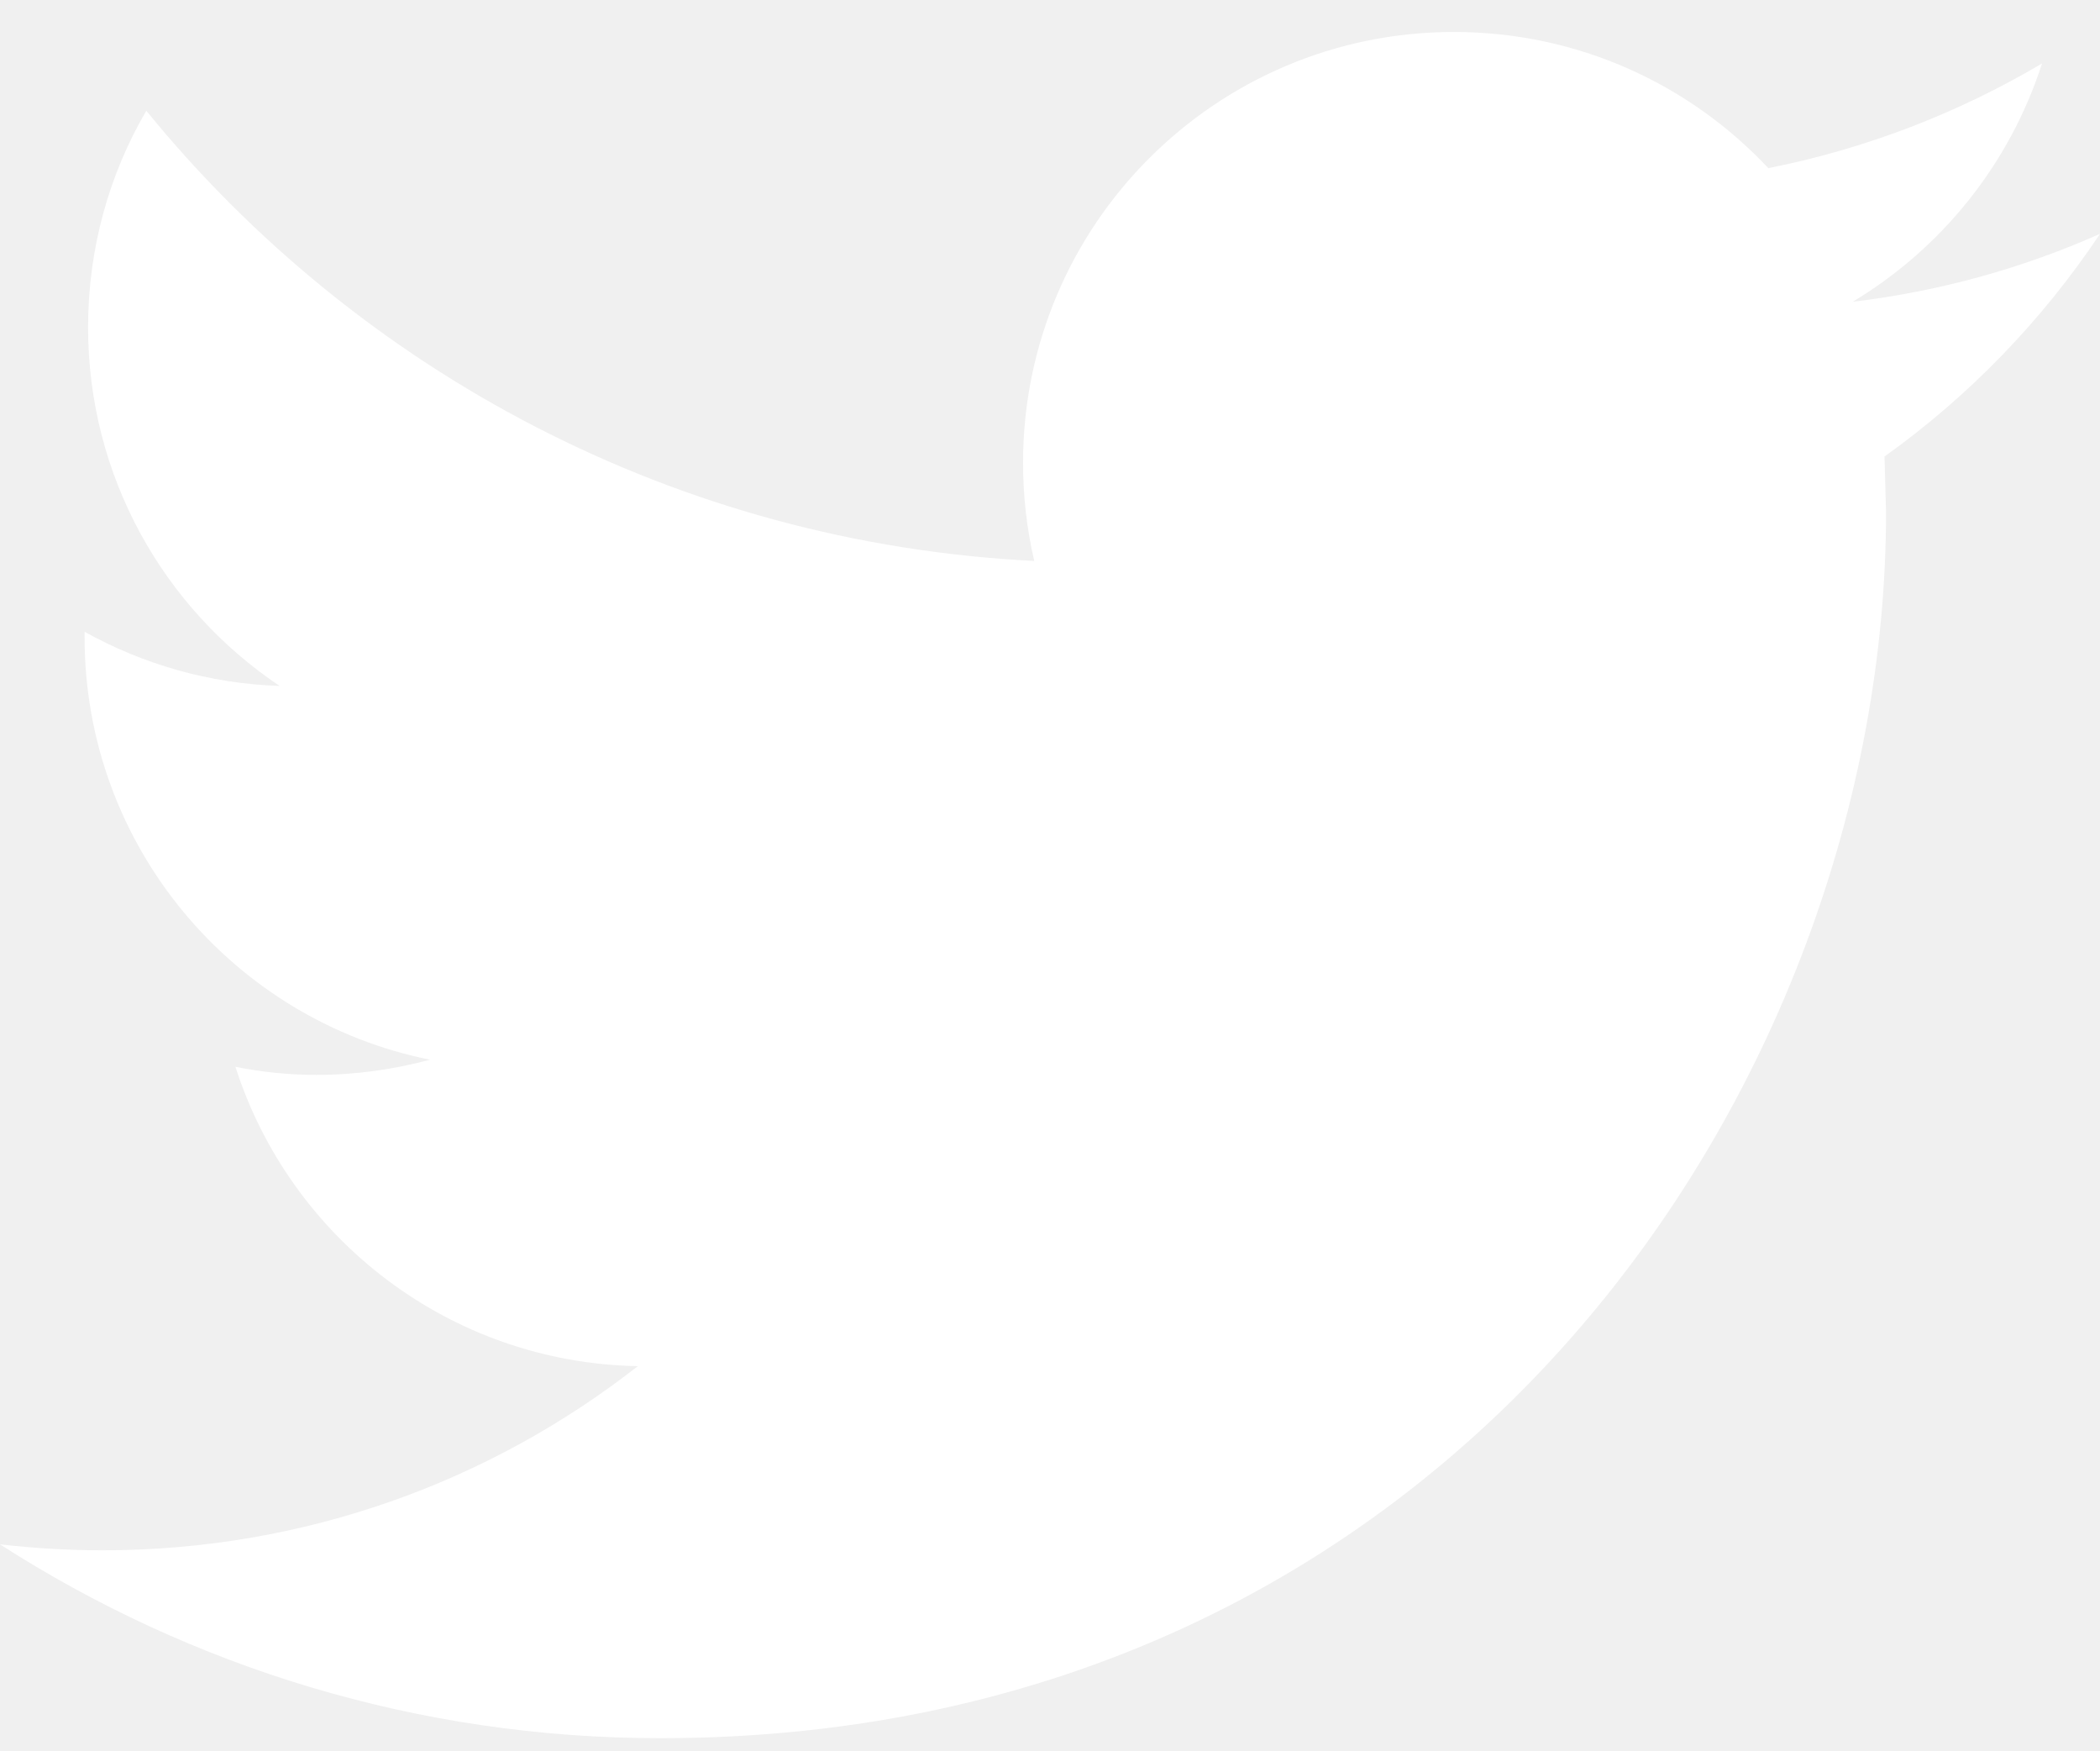
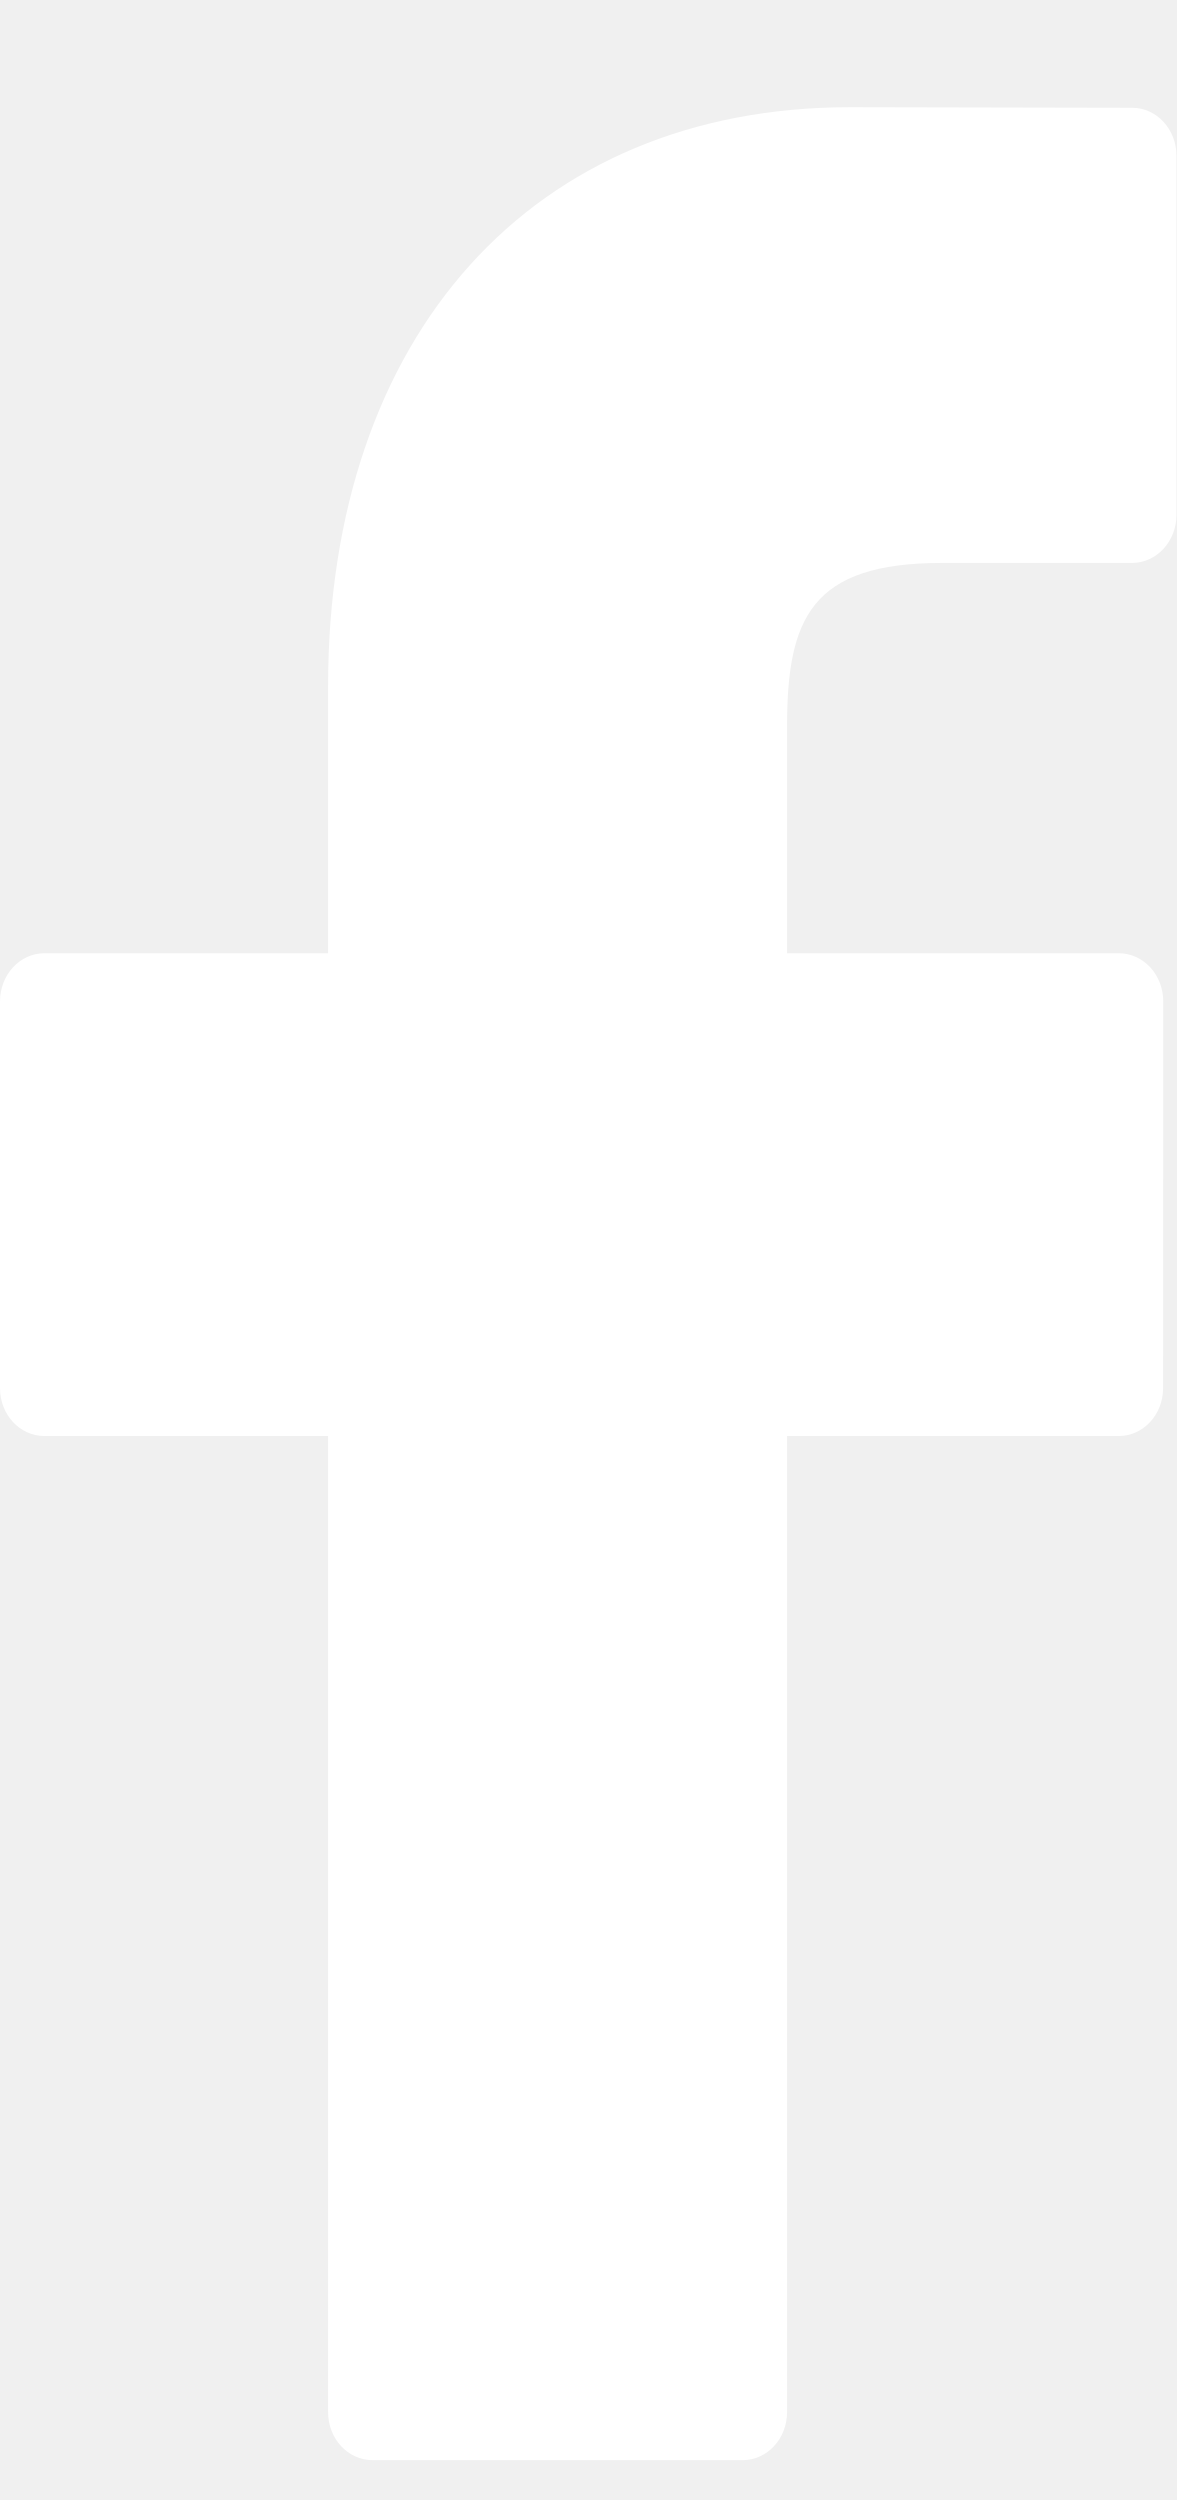
- <svg xmlns="http://www.w3.org/2000/svg" width="18" height="15" viewBox="0 0 18 15" fill="none">
-   <path d="M18 2.004C17.338 2.298 16.627 2.497 15.88 2.586C16.642 2.129 17.226 1.405 17.503 0.544C16.788 0.967 15.998 1.274 15.157 1.441C14.483 0.722 13.525 0.274 12.462 0.274C10.422 0.274 8.769 1.928 8.769 3.966C8.769 4.255 8.802 4.537 8.865 4.807C5.796 4.653 3.075 3.183 1.254 0.949C0.936 1.493 0.755 2.128 0.755 2.805C0.755 4.086 1.407 5.216 2.397 5.878C1.792 5.858 1.223 5.691 0.725 5.414V5.461C0.725 7.249 1.998 8.742 3.686 9.081C3.377 9.164 3.051 9.211 2.713 9.211C2.475 9.211 2.244 9.187 2.018 9.142C2.488 10.61 3.851 11.677 5.467 11.707C4.203 12.696 2.611 13.285 0.881 13.285C0.583 13.285 0.289 13.267 0 13.234C1.634 14.283 3.575 14.895 5.66 14.895C12.453 14.895 16.166 9.269 16.166 4.39L16.153 3.912C16.879 3.394 17.506 2.744 18 2.004Z" fill="white" />
+ <svg xmlns="http://www.w3.org/2000/svg" width="8" height="17" viewBox="0 0 8 17" fill="none">
+   <path d="M7.699 0.733L5.78 0.729C3.624 0.729 2.231 2.275 2.231 4.667V6.482H0.302C0.135 6.482 0 6.629 0 6.809V9.439C0 9.62 0.135 9.765 0.302 9.765H2.231V16.403C2.231 16.583 2.366 16.729 2.533 16.729H5.05C5.217 16.729 5.352 16.583 5.352 16.403V9.765H7.607C7.774 9.765 7.909 9.62 7.909 9.439L7.91 6.809C7.91 6.722 7.878 6.639 7.822 6.578C7.765 6.517 7.688 6.482 7.608 6.482H5.352V4.943C5.352 4.204 5.515 3.828 6.406 3.828L7.698 3.828C7.865 3.828 8 3.681 8 3.501V1.059C8 0.879 7.865 0.733 7.699 0.733Z" fill="white" />
</svg>
